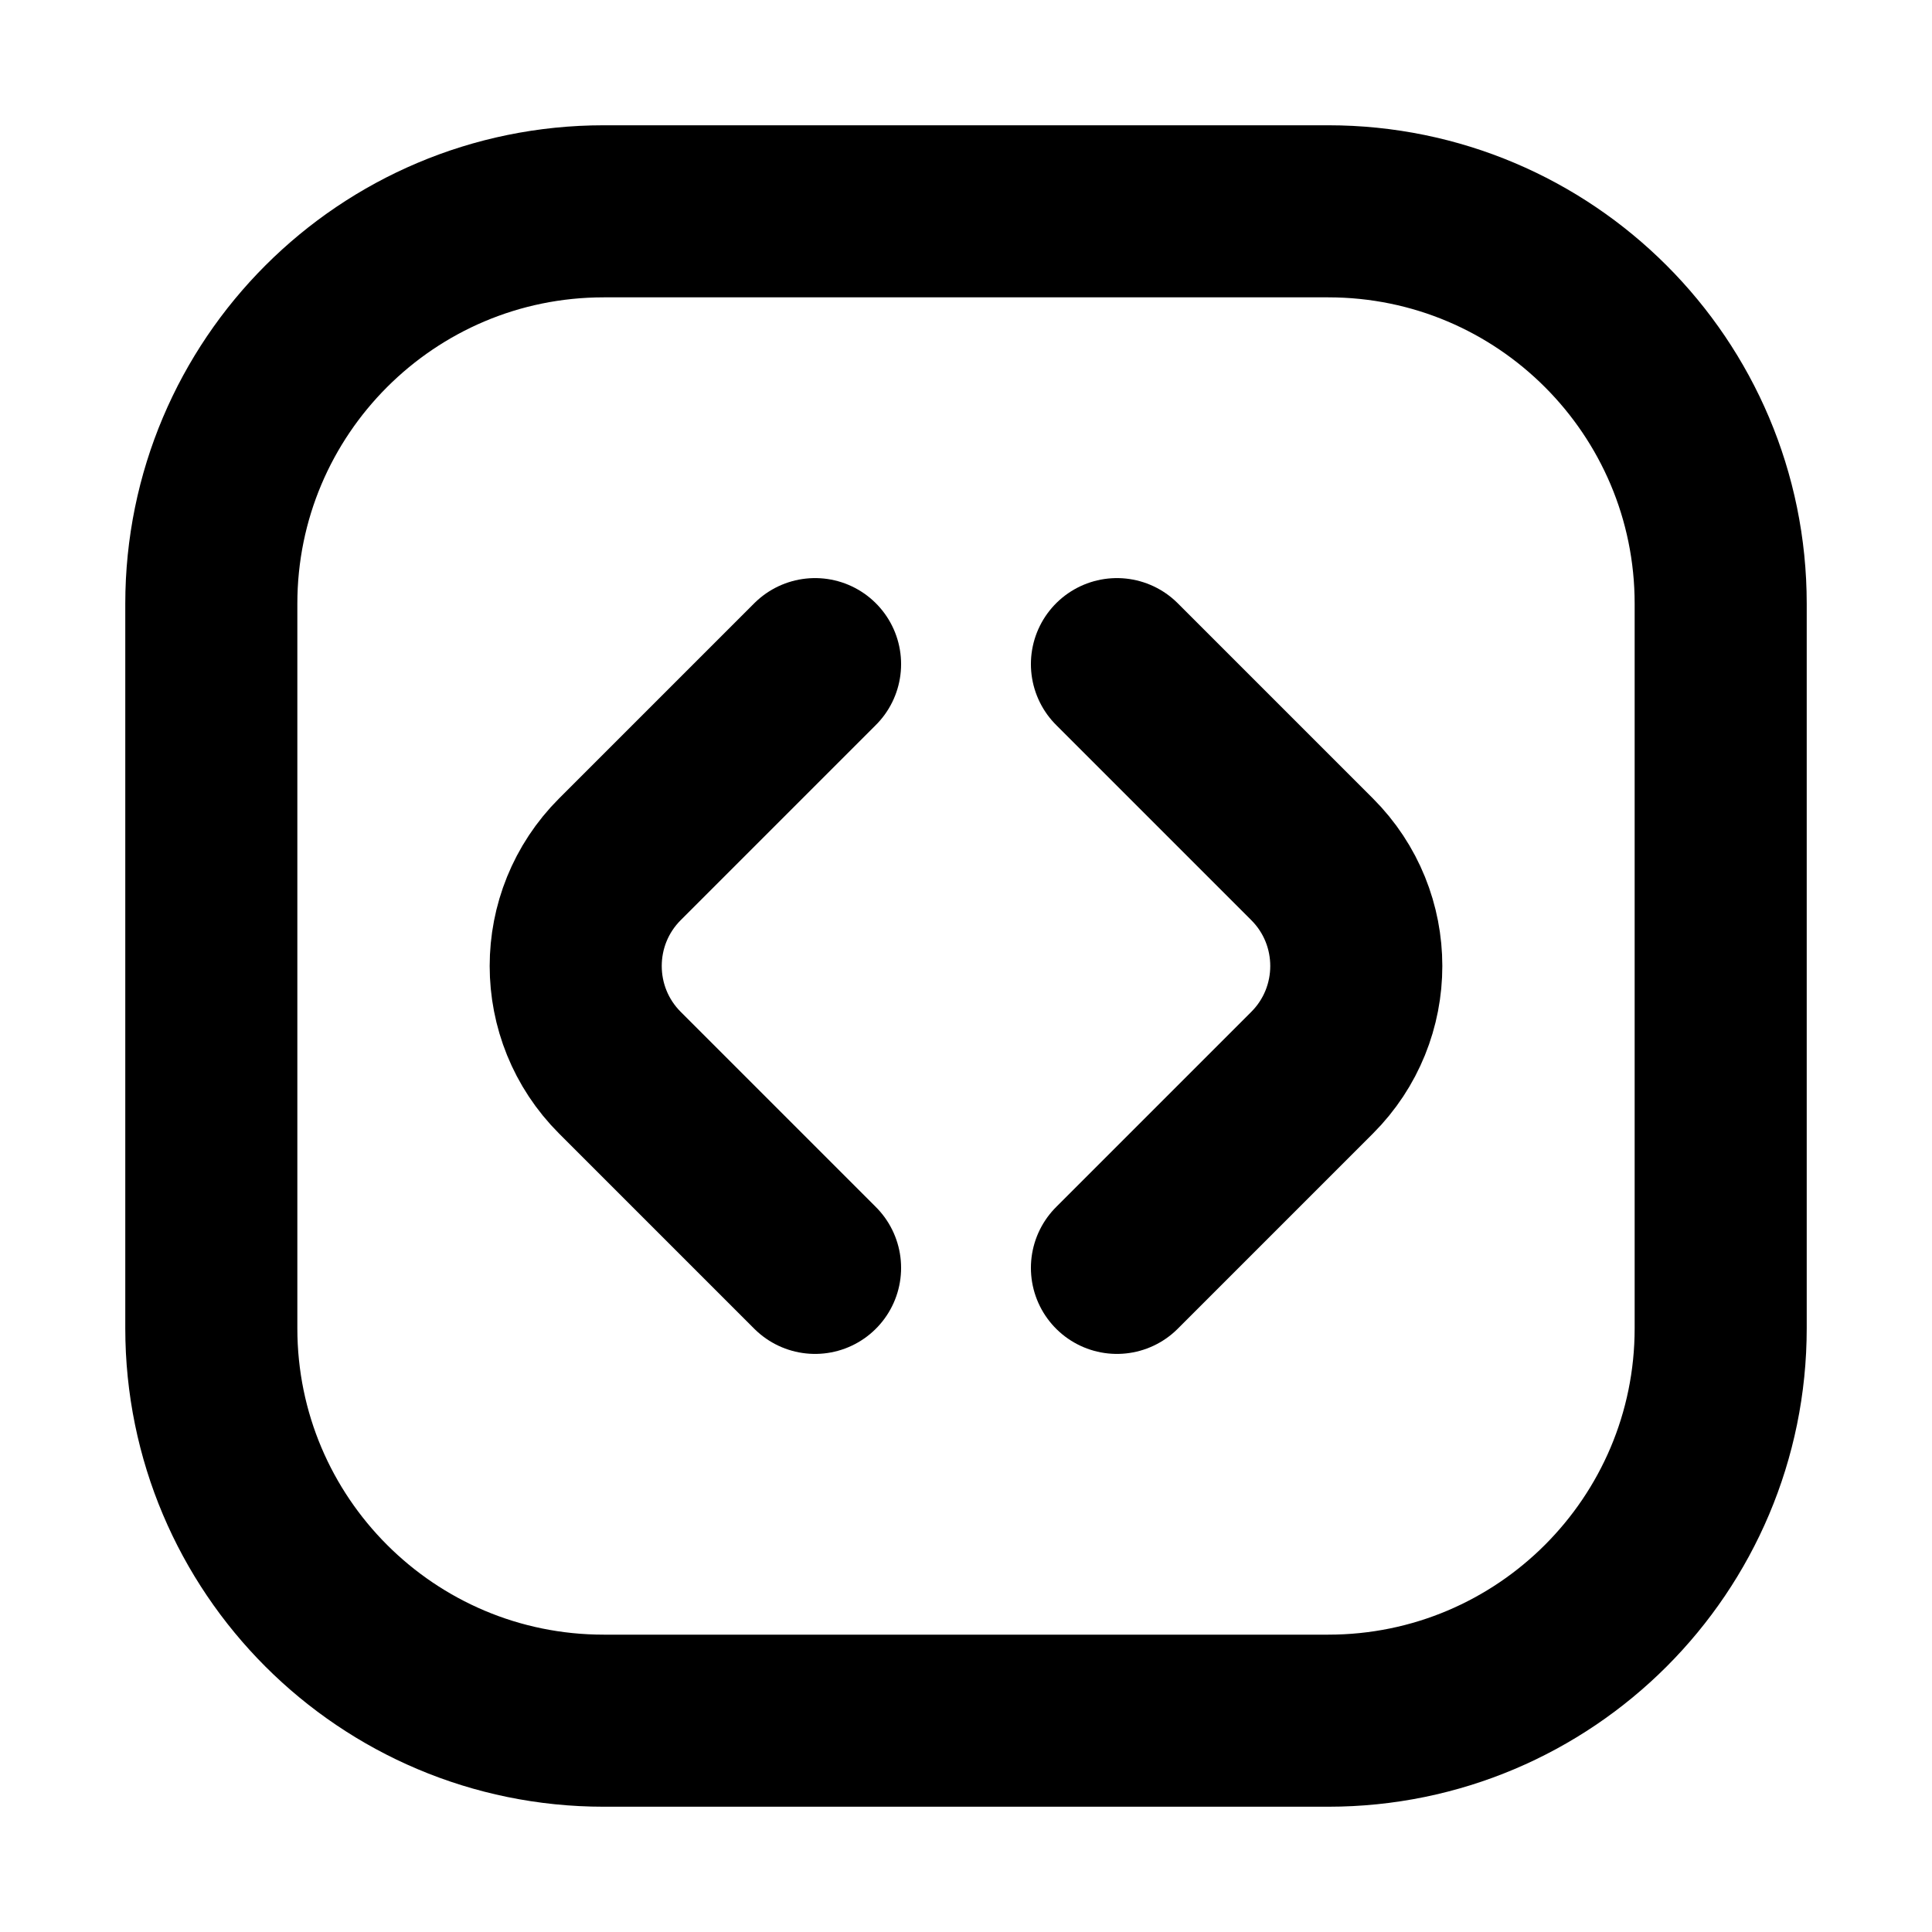
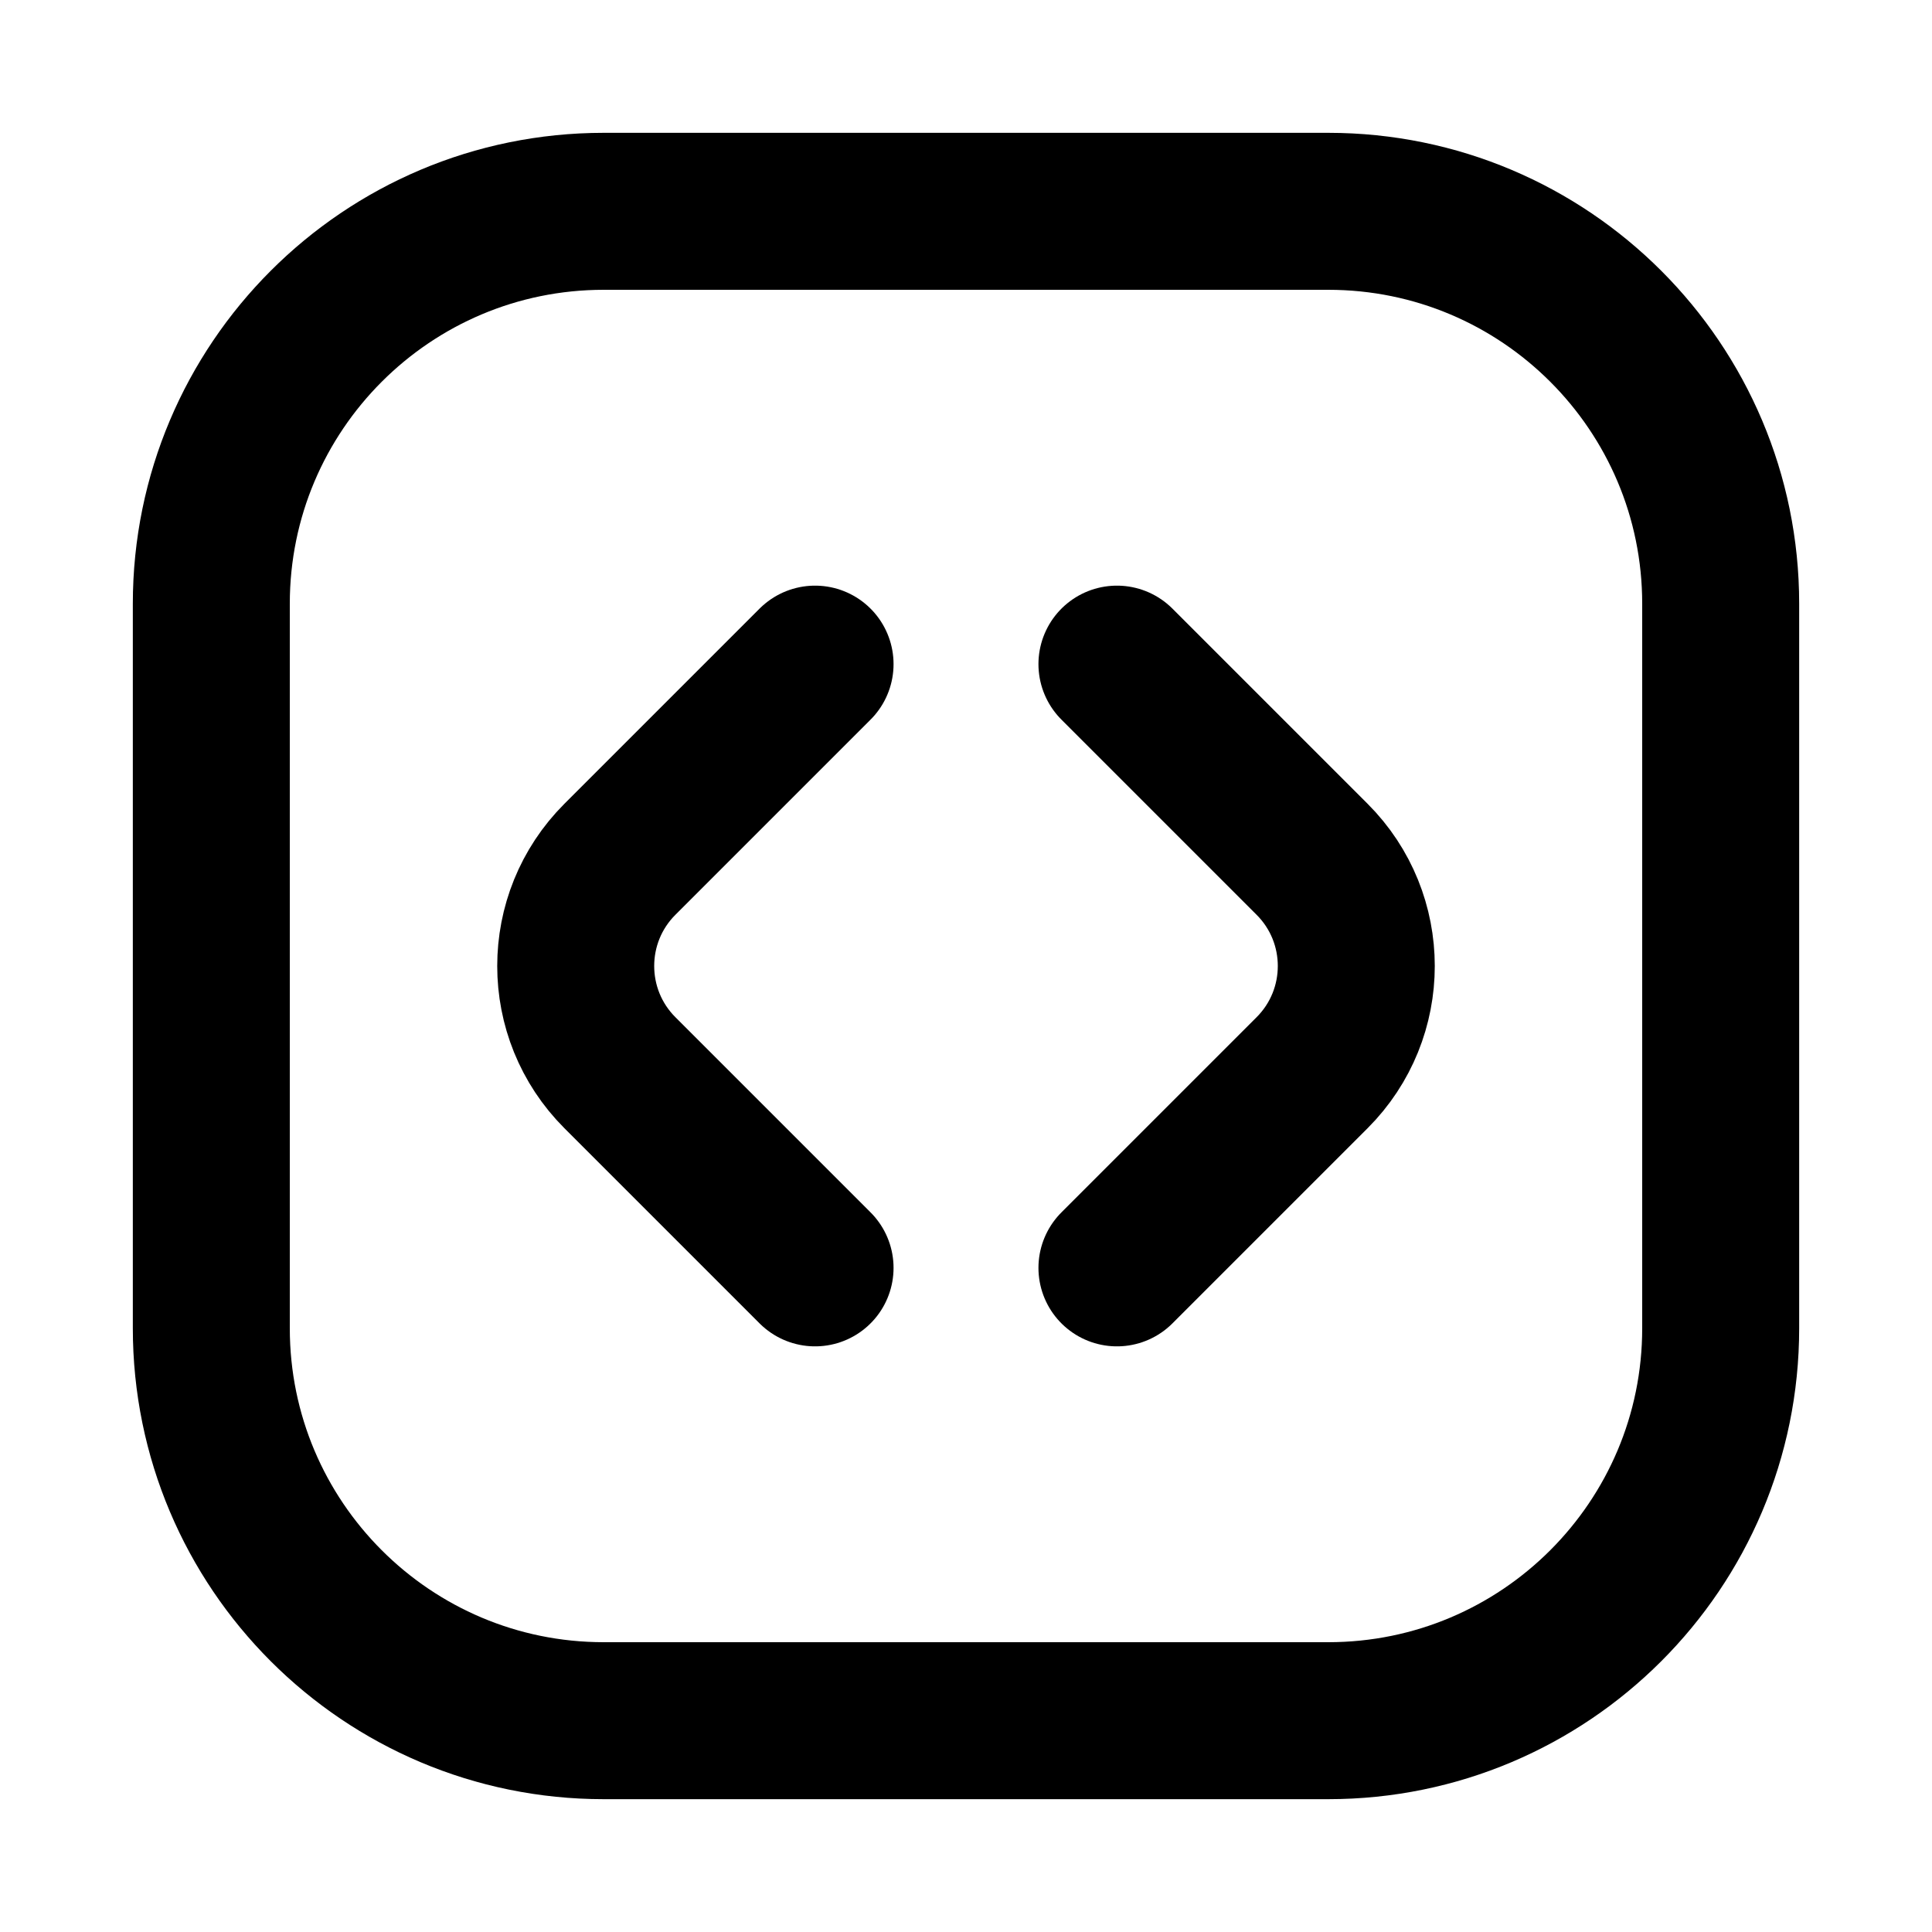
- <svg xmlns="http://www.w3.org/2000/svg" viewBox="0 0 16 16" fill="none" stroke="#000" stroke-width="1.425" stroke-linecap="round" stroke-linejoin="round" aria-hidden="true">
+ <svg xmlns="http://www.w3.org/2000/svg" viewBox="0 0 16 16" fill="none" stroke="#000" stroke-width="1.3" stroke-linecap="round" stroke-linejoin="round" aria-hidden="true">
  <rect x="1.75" y="1.75" width="12.5" height="12.5" rx="3.25" />
  <path d="M6.75 5.5L5.134 7.116A1.25 1.25 0 0 0 5.134 8.884L6.75 10.5M9.25 5.5L10.866 7.116A1.25 1.25 0 0 1 10.866 8.884L9.25 10.5" />
</svg>
